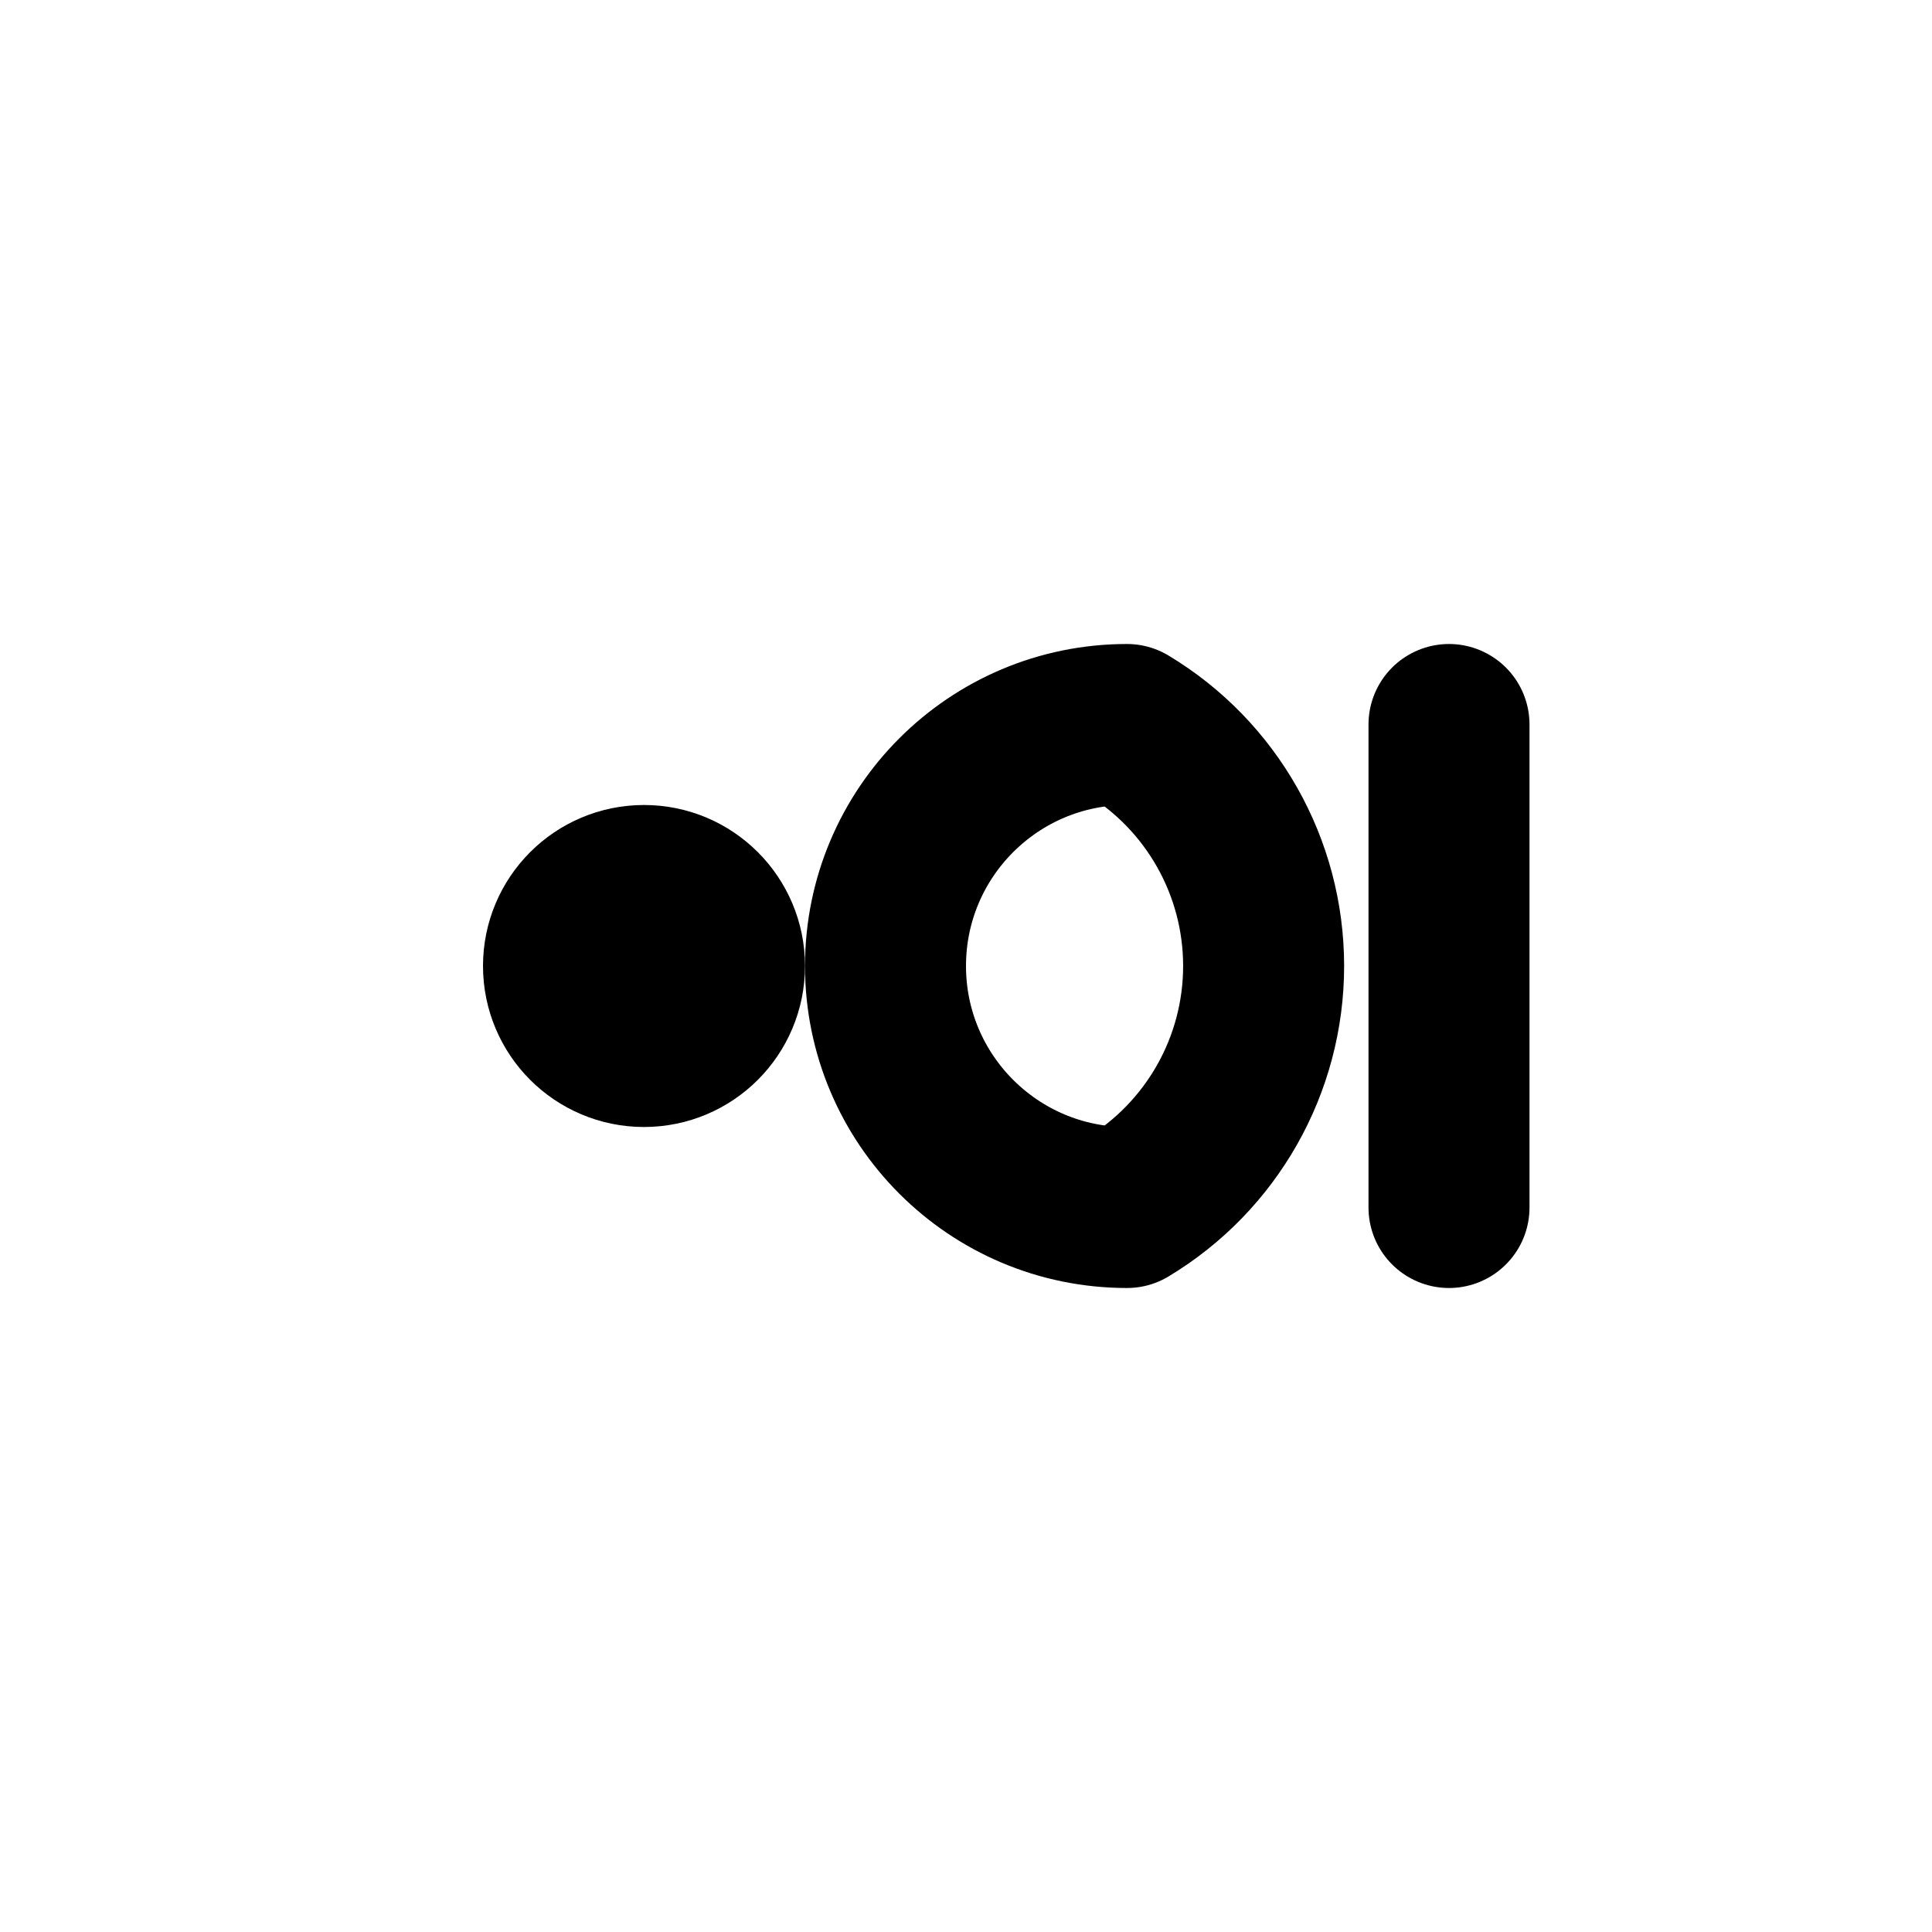
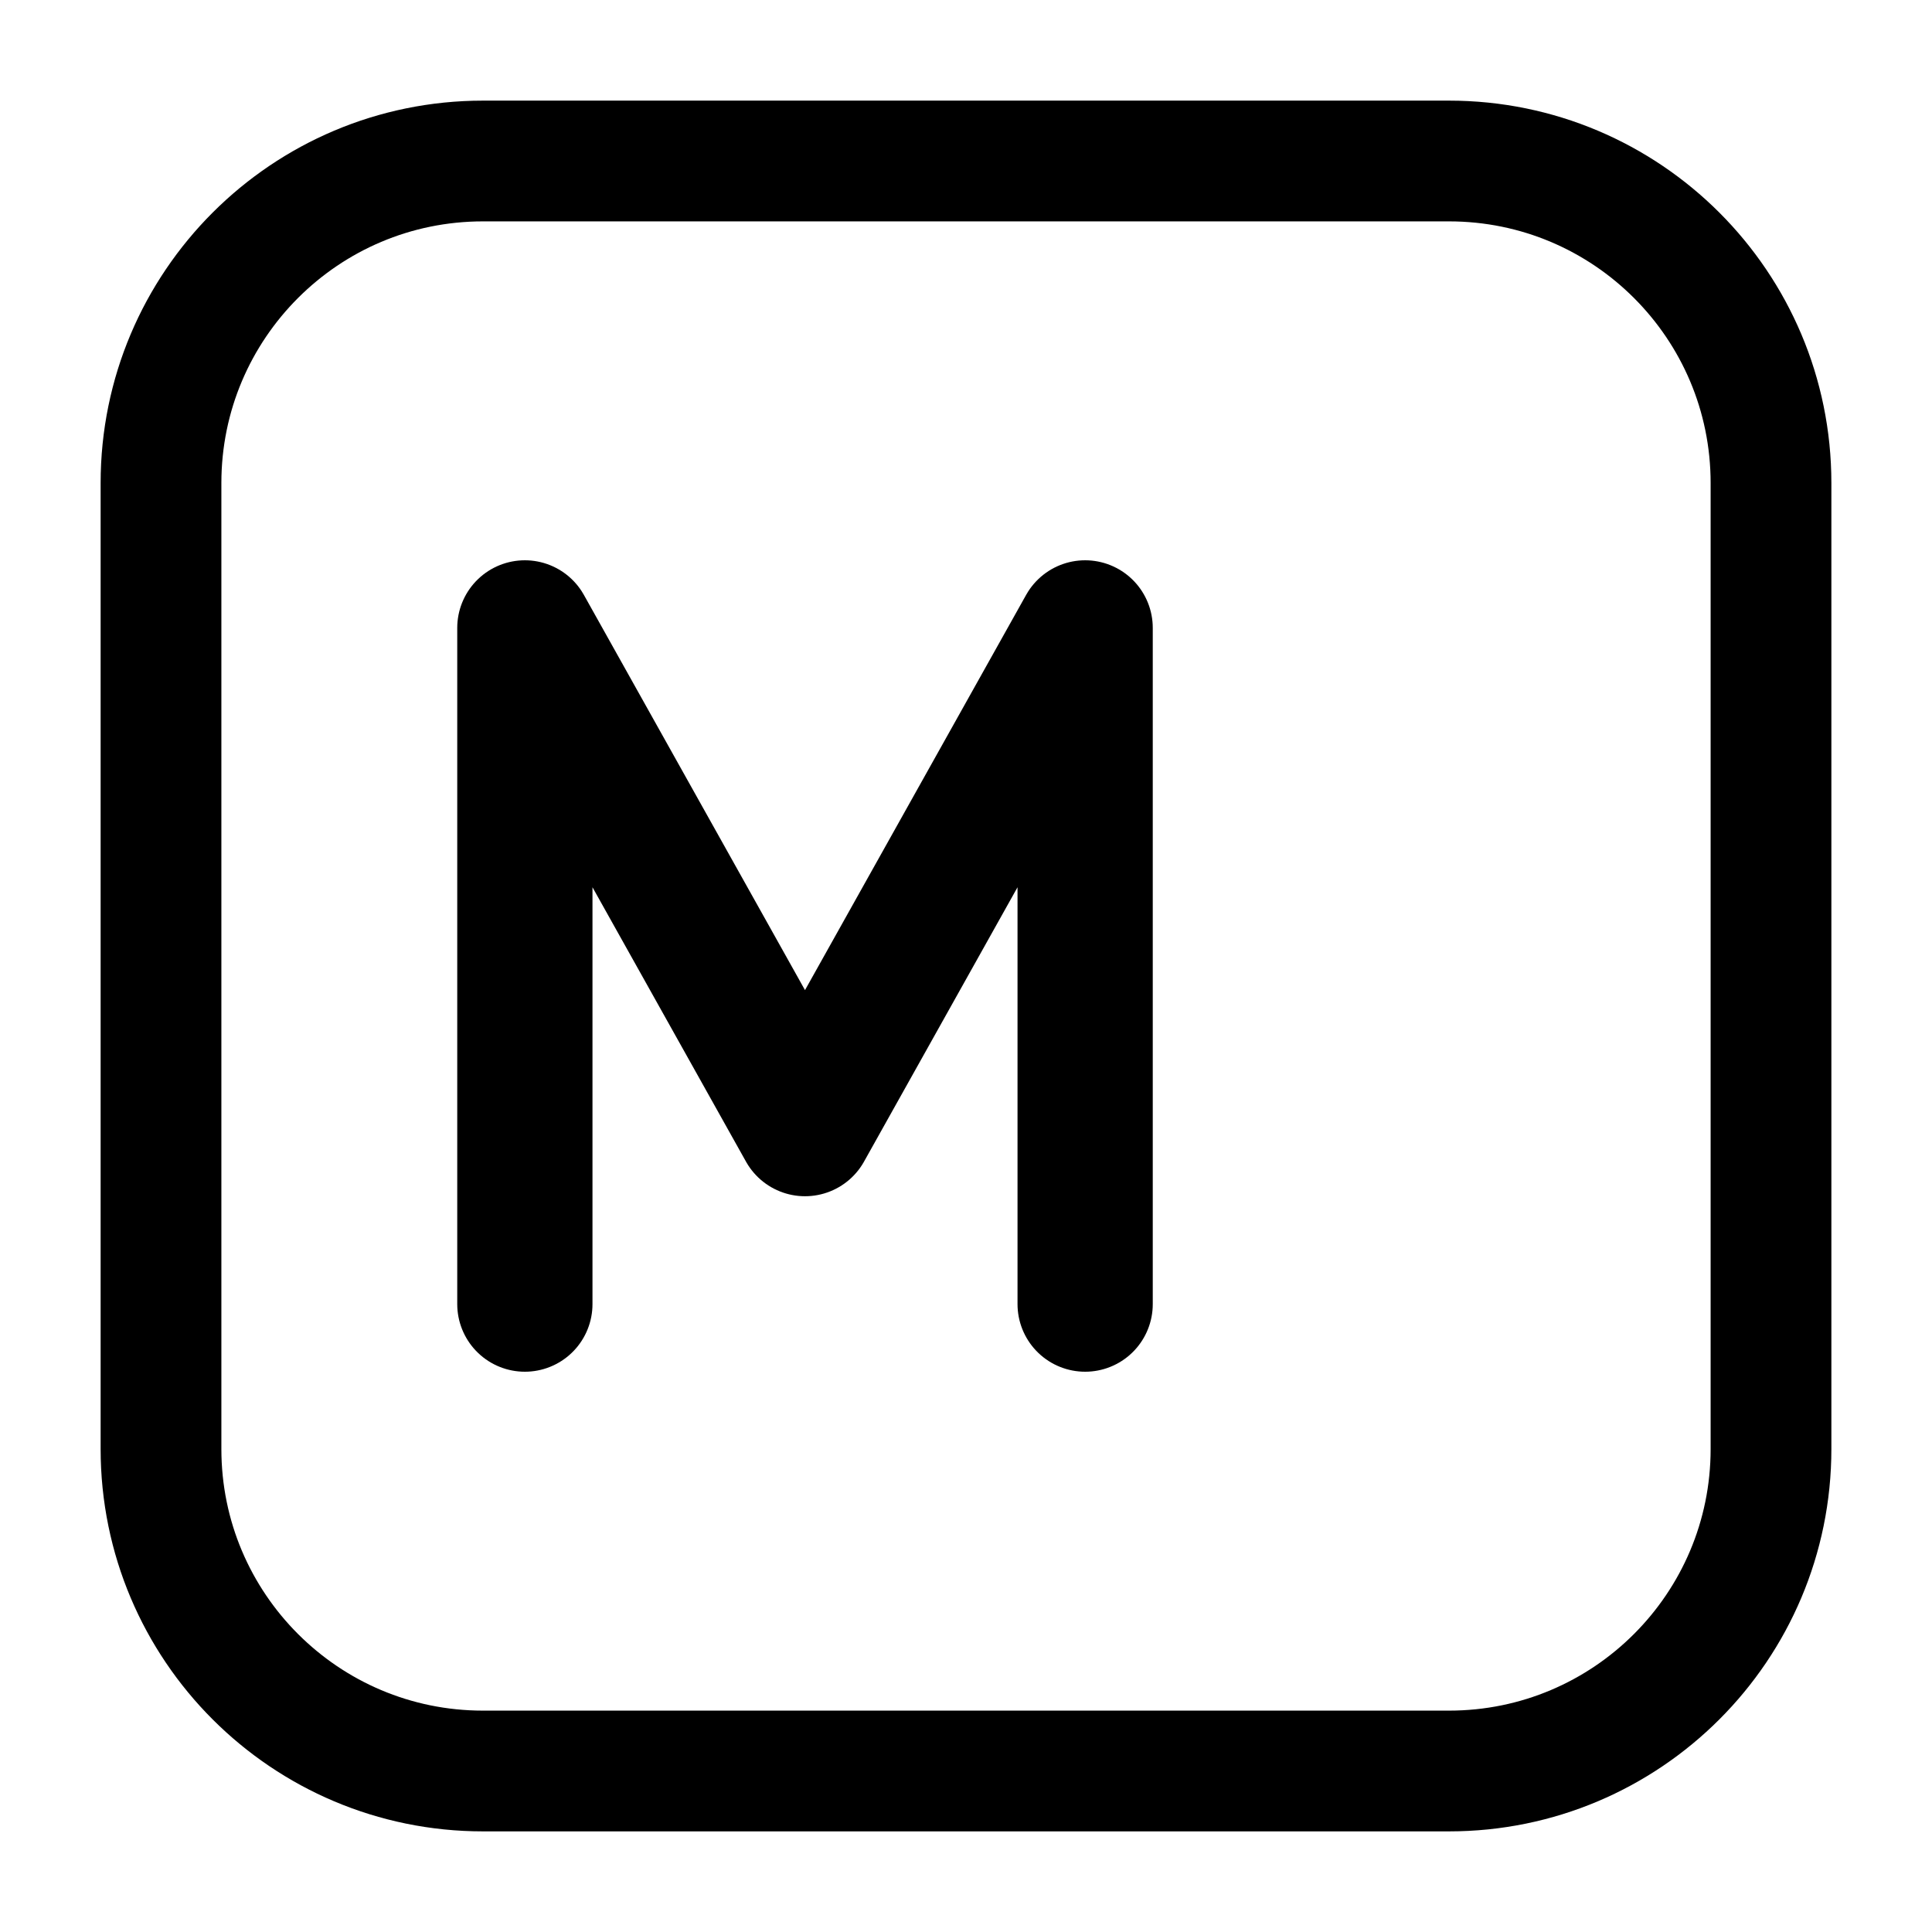
- <svg xmlns="http://www.w3.org/2000/svg" viewBox="0 0 24 24" fill="none" stroke="currentColor" stroke-width="2" stroke-linecap="round" stroke-linejoin="round">
-   <path d="M14 9a3 3 0 100 6 3.5 3.5 0 000-6" />
-   <circle cx="8" cy="12" r="1" />
-   <path d="M18 9v6" />
+ <svg xmlns="http://www.w3.org/2000/svg" viewBox="0 0 24 24" fill="none" stroke="currentColor" stroke-linecap="round" stroke-linejoin="round">
+   <rect x="2" y="2" width="20" height="20" rx="4" stroke-width="1.5" />
+   <path stroke-width="1.68" d="M6.52 16.2 L6.52 7.8 L10 14.02 L13.48 7.8 L13.48 16.2" />
</svg>
